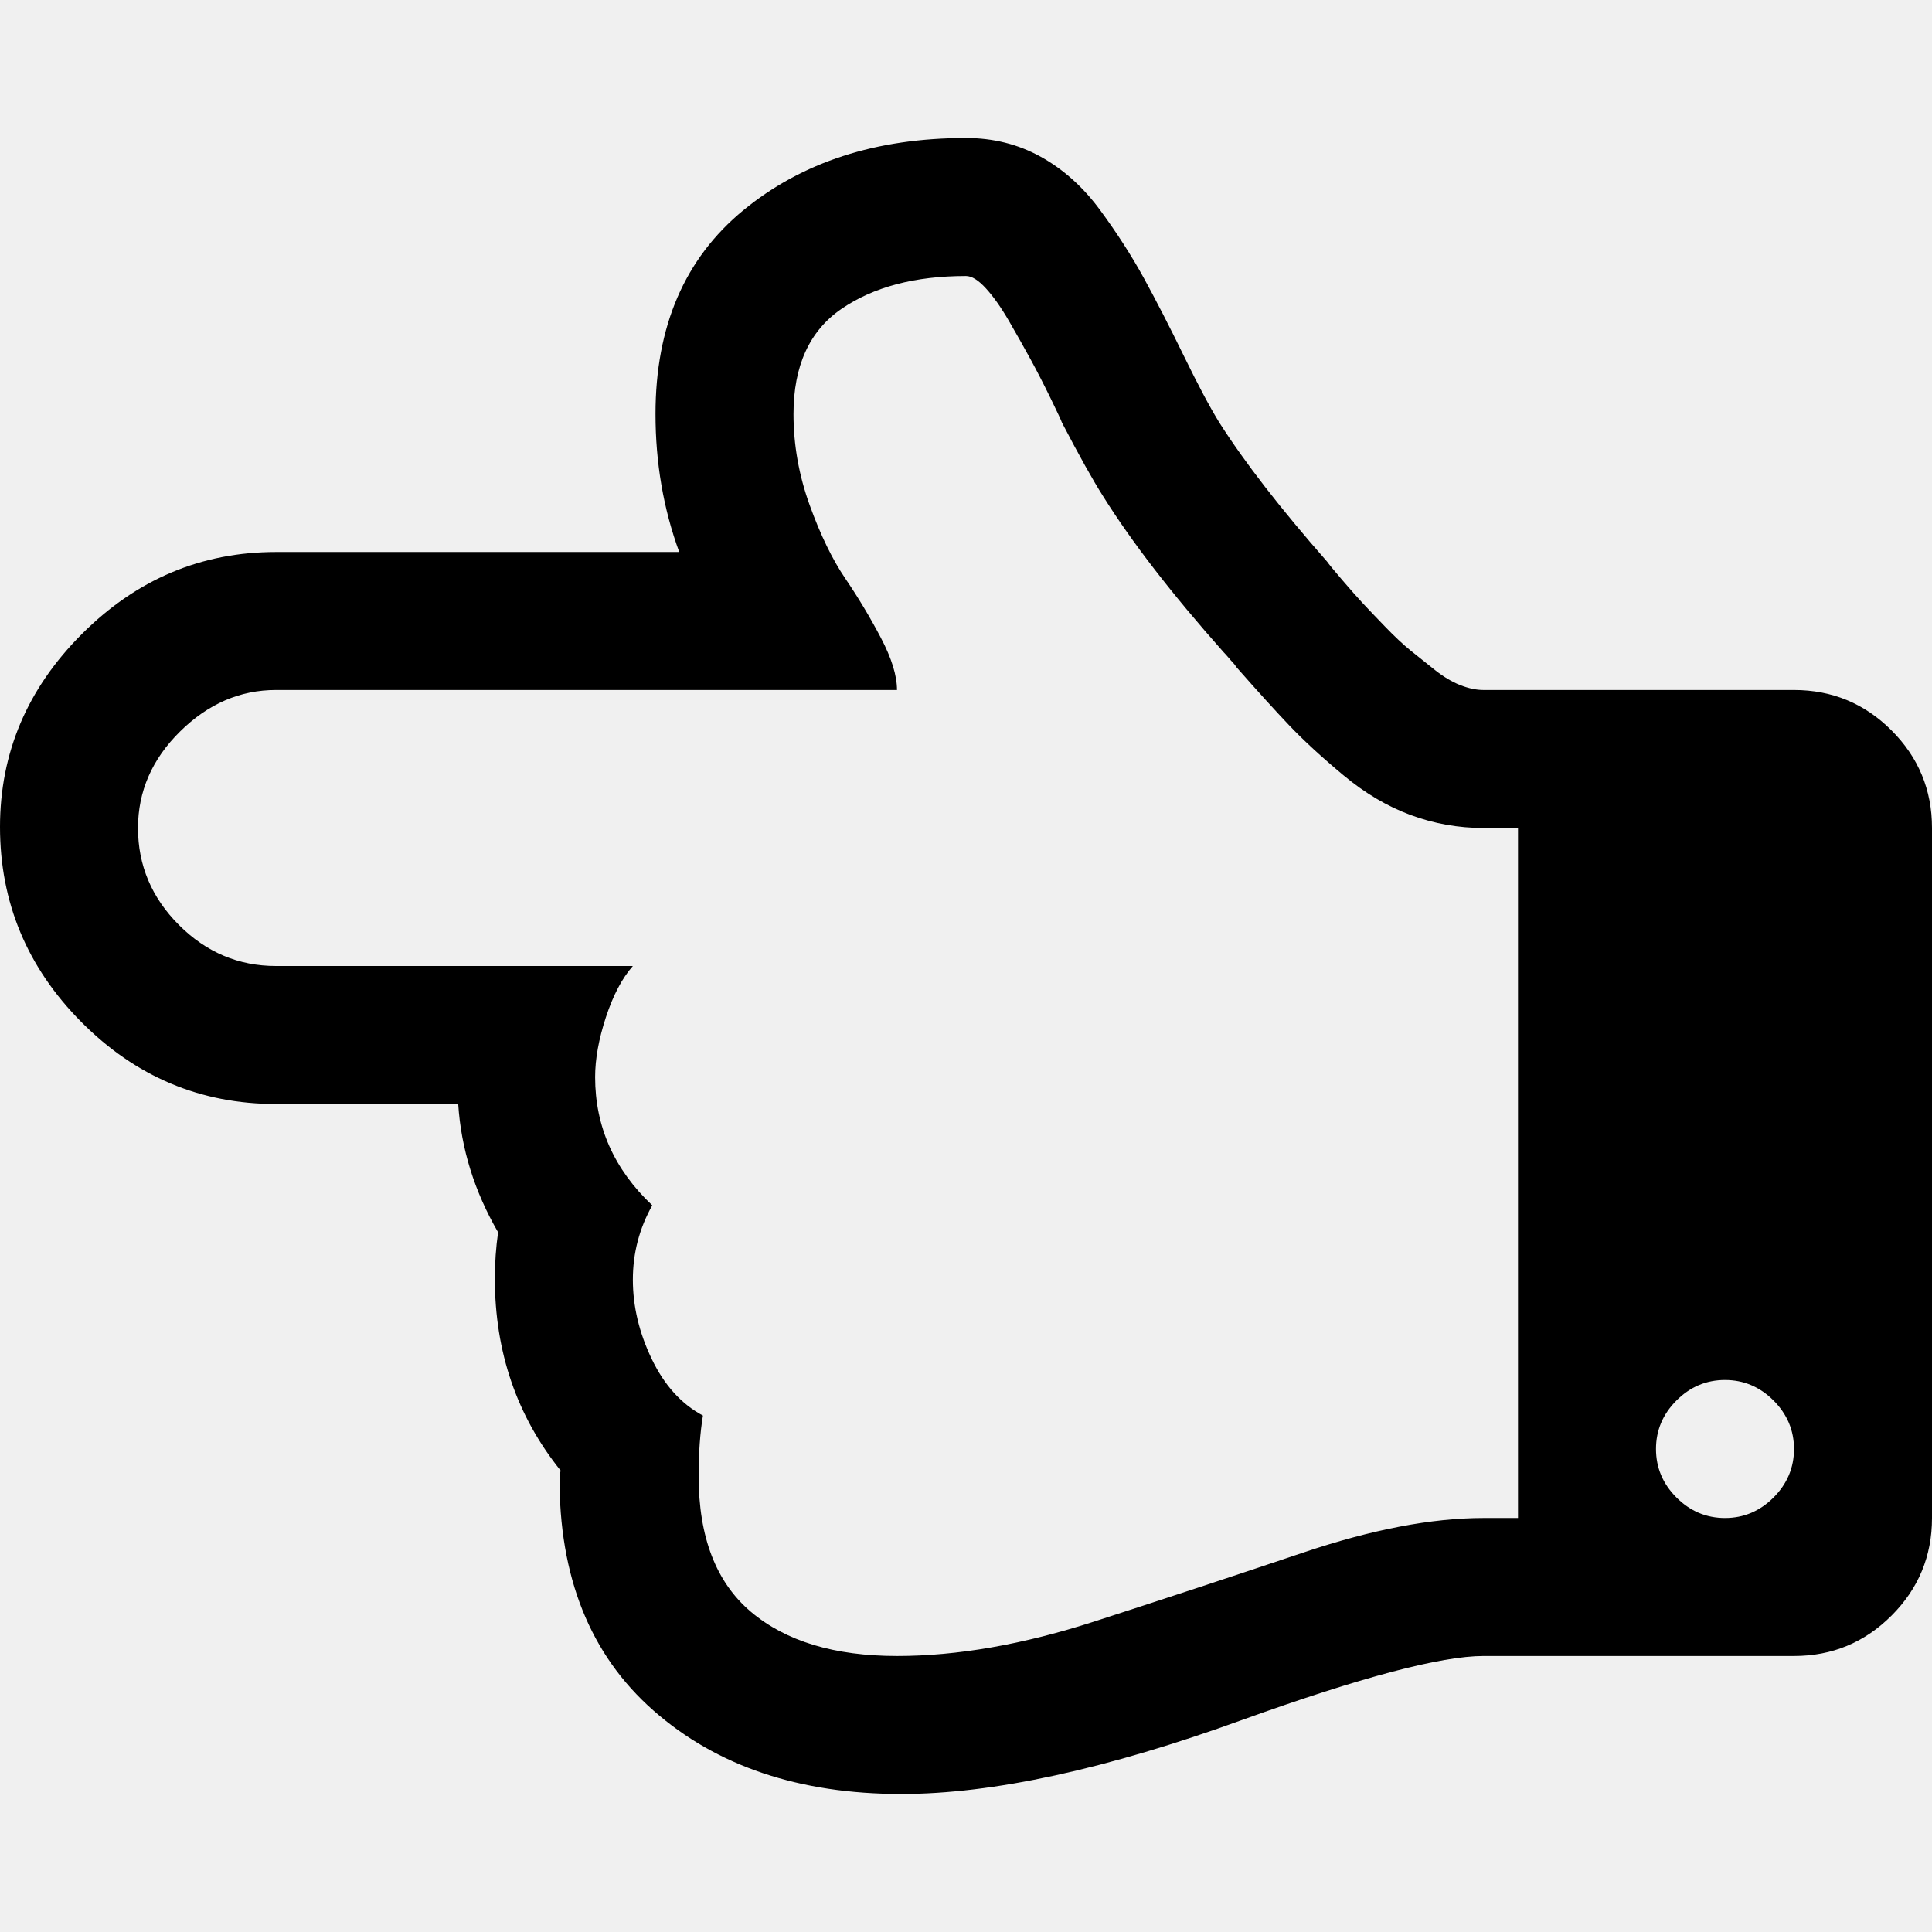
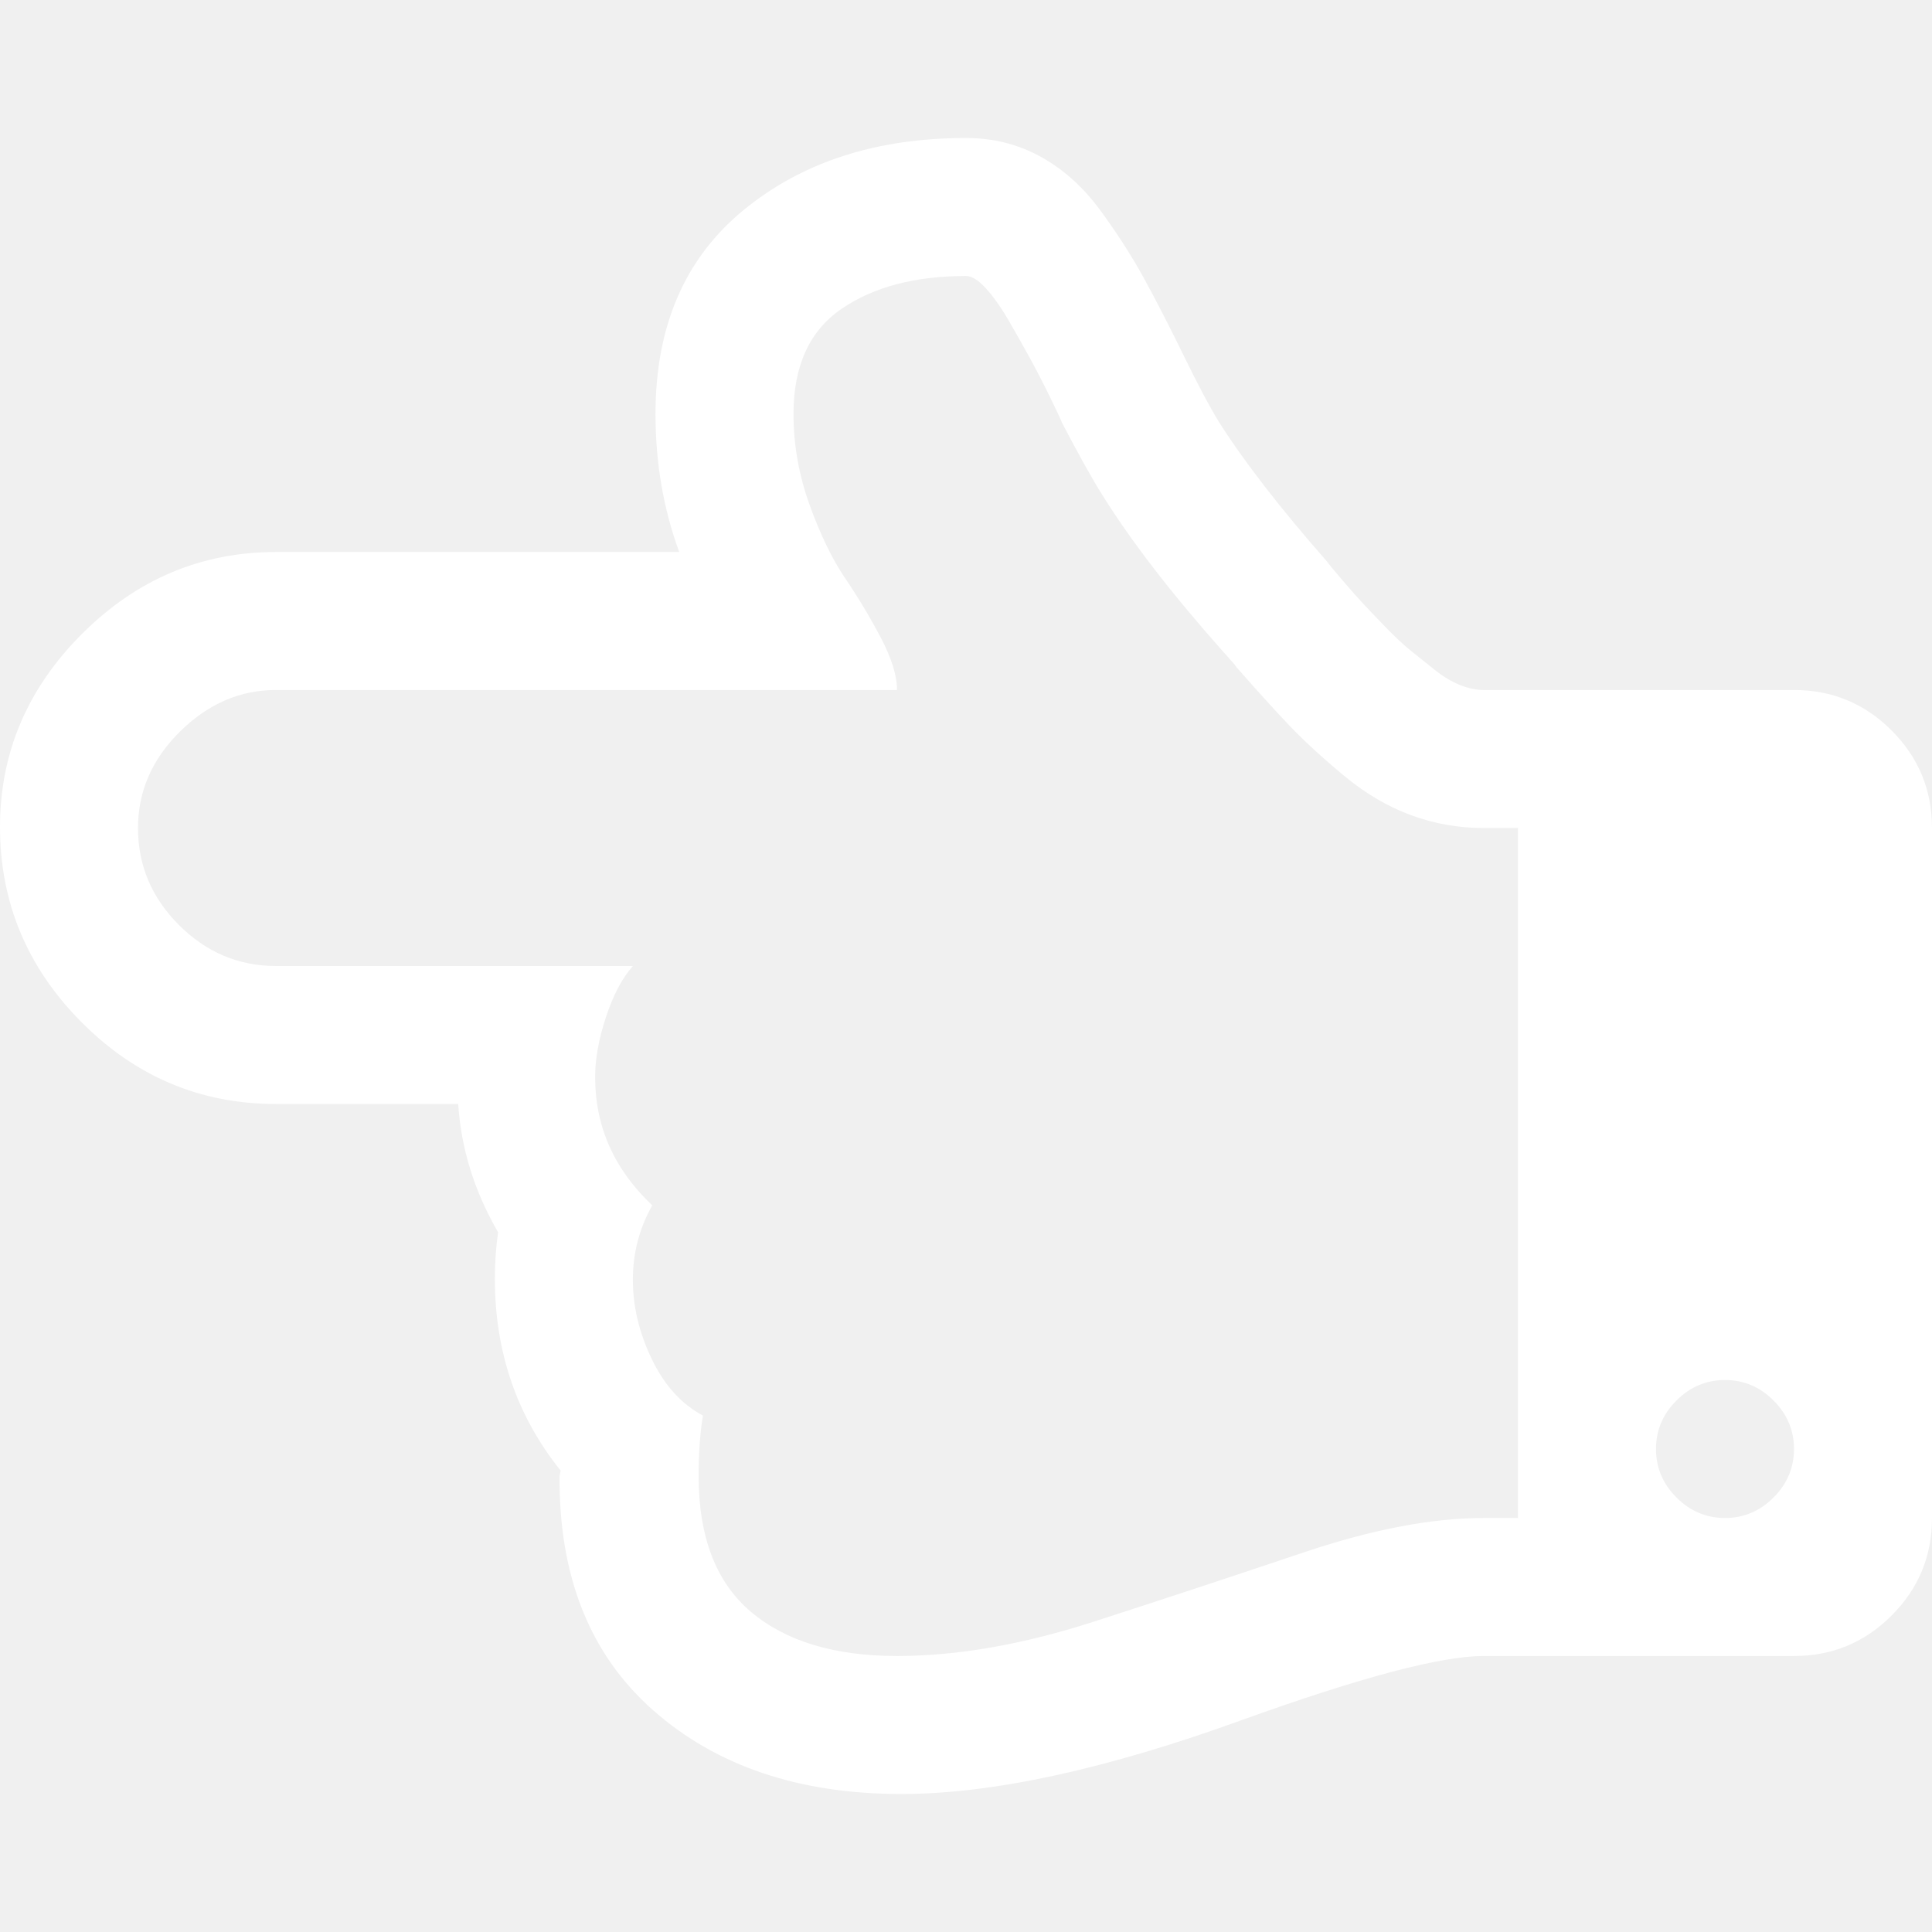
<svg xmlns="http://www.w3.org/2000/svg" width="1792" height="1792" viewBox="0 0 1792 1792">
-   <path d="M1376 1408h32v-640h-32q-35 0-67.5-12t-62.5-37-50-46-49-54q-2-3-3.5-4.5t-4-4.5-4.5-5q-72-81-112-145-14-22-38-68-1-3-10.5-22.5t-18.5-36-20-35.5-21.5-30.5-18.5-11.5q-71 0-115.5 30.5t-44.5 97.5q0 43 15 84.5t33 68 33 55 15 48.5h-576q-50 0-89 38.5t-39 89.5q0 52 38 90t90 38h331q-15 17-25 47.5t-10 55.5q0 69 53 119-18 32-18 69t17.5 73.5 47.5 52.5q-4 24-4 56 0 85 48.5 126t135.5 41q84 0 183-32t194-64 167-32zm288-64q0-26-19-45t-45-19-45 19-19 45 19 45 45 19 45-19 19-45zm128-576v640q0 53-37.5 90.5t-90.5 37.5h-288q-59 0-223 59-190 69-317 69-142 0-230-77.5t-87-217.5l1-5q-61-76-61-178 0-22 3-43-33-57-37-119h-169q-105 0-180.5-76t-75.5-181q0-103 76-179t180-76h374q-22-60-22-128 0-122 81.5-189t206.5-67q38 0 69.5 17.5t55 49.5 40.5 63 37 72 33 62q35 55 100 129 2 3 14 17t19 21.5 20.5 21.5 24 22.5 22.5 18 23.5 14 21.5 4.5h288q53 0 90.5 37.5t37.5 90.5z" />
+   <path d="M1376 1408h32v-640h-32q-35 0-67.5-12t-62.5-37-50-46-49-54q-2-3-3.5-4.5t-4-4.5-4.5-5q-72-81-112-145-14-22-38-68-1-3-10.5-22.5t-18.5-36-20-35.5-21.5-30.5-18.5-11.5q-71 0-115.5 30.5t-44.5 97.5q0 43 15 84.5t33 68 33 55 15 48.5h-576q-50 0-89 38.5t-39 89.5q0 52 38 90t90 38h331q-15 17-25 47.5t-10 55.5q0 69 53 119-18 32-18 69t17.5 73.5 47.5 52.5q-4 24-4 56 0 85 48.5 126t135.5 41q84 0 183-32t194-64 167-32zm288-64q0-26-19-45t-45-19-45 19-19 45 19 45 45 19 45-19 19-45zm128-576v640q0 53-37.5 90.5t-90.5 37.5h-288q-59 0-223 59-190 69-317 69-142 0-230-77.5t-87-217.5l1-5q-61-76-61-178 0-22 3-43-33-57-37-119h-169q-105 0-180.5-76t-75.5-181q0-103 76-179t180-76h374q-22-60-22-128 0-122 81.5-189t206.5-67q38 0 69.5 17.5t55 49.5 40.5 63 37 72 33 62q35 55 100 129 2 3 14 17t19 21.5 20.5 21.5 24 22.5 22.5 18 23.5 14 21.5 4.5h288q53 0 90.5 37.5t37.5 90.5z" fill="#fff" />
</svg>
